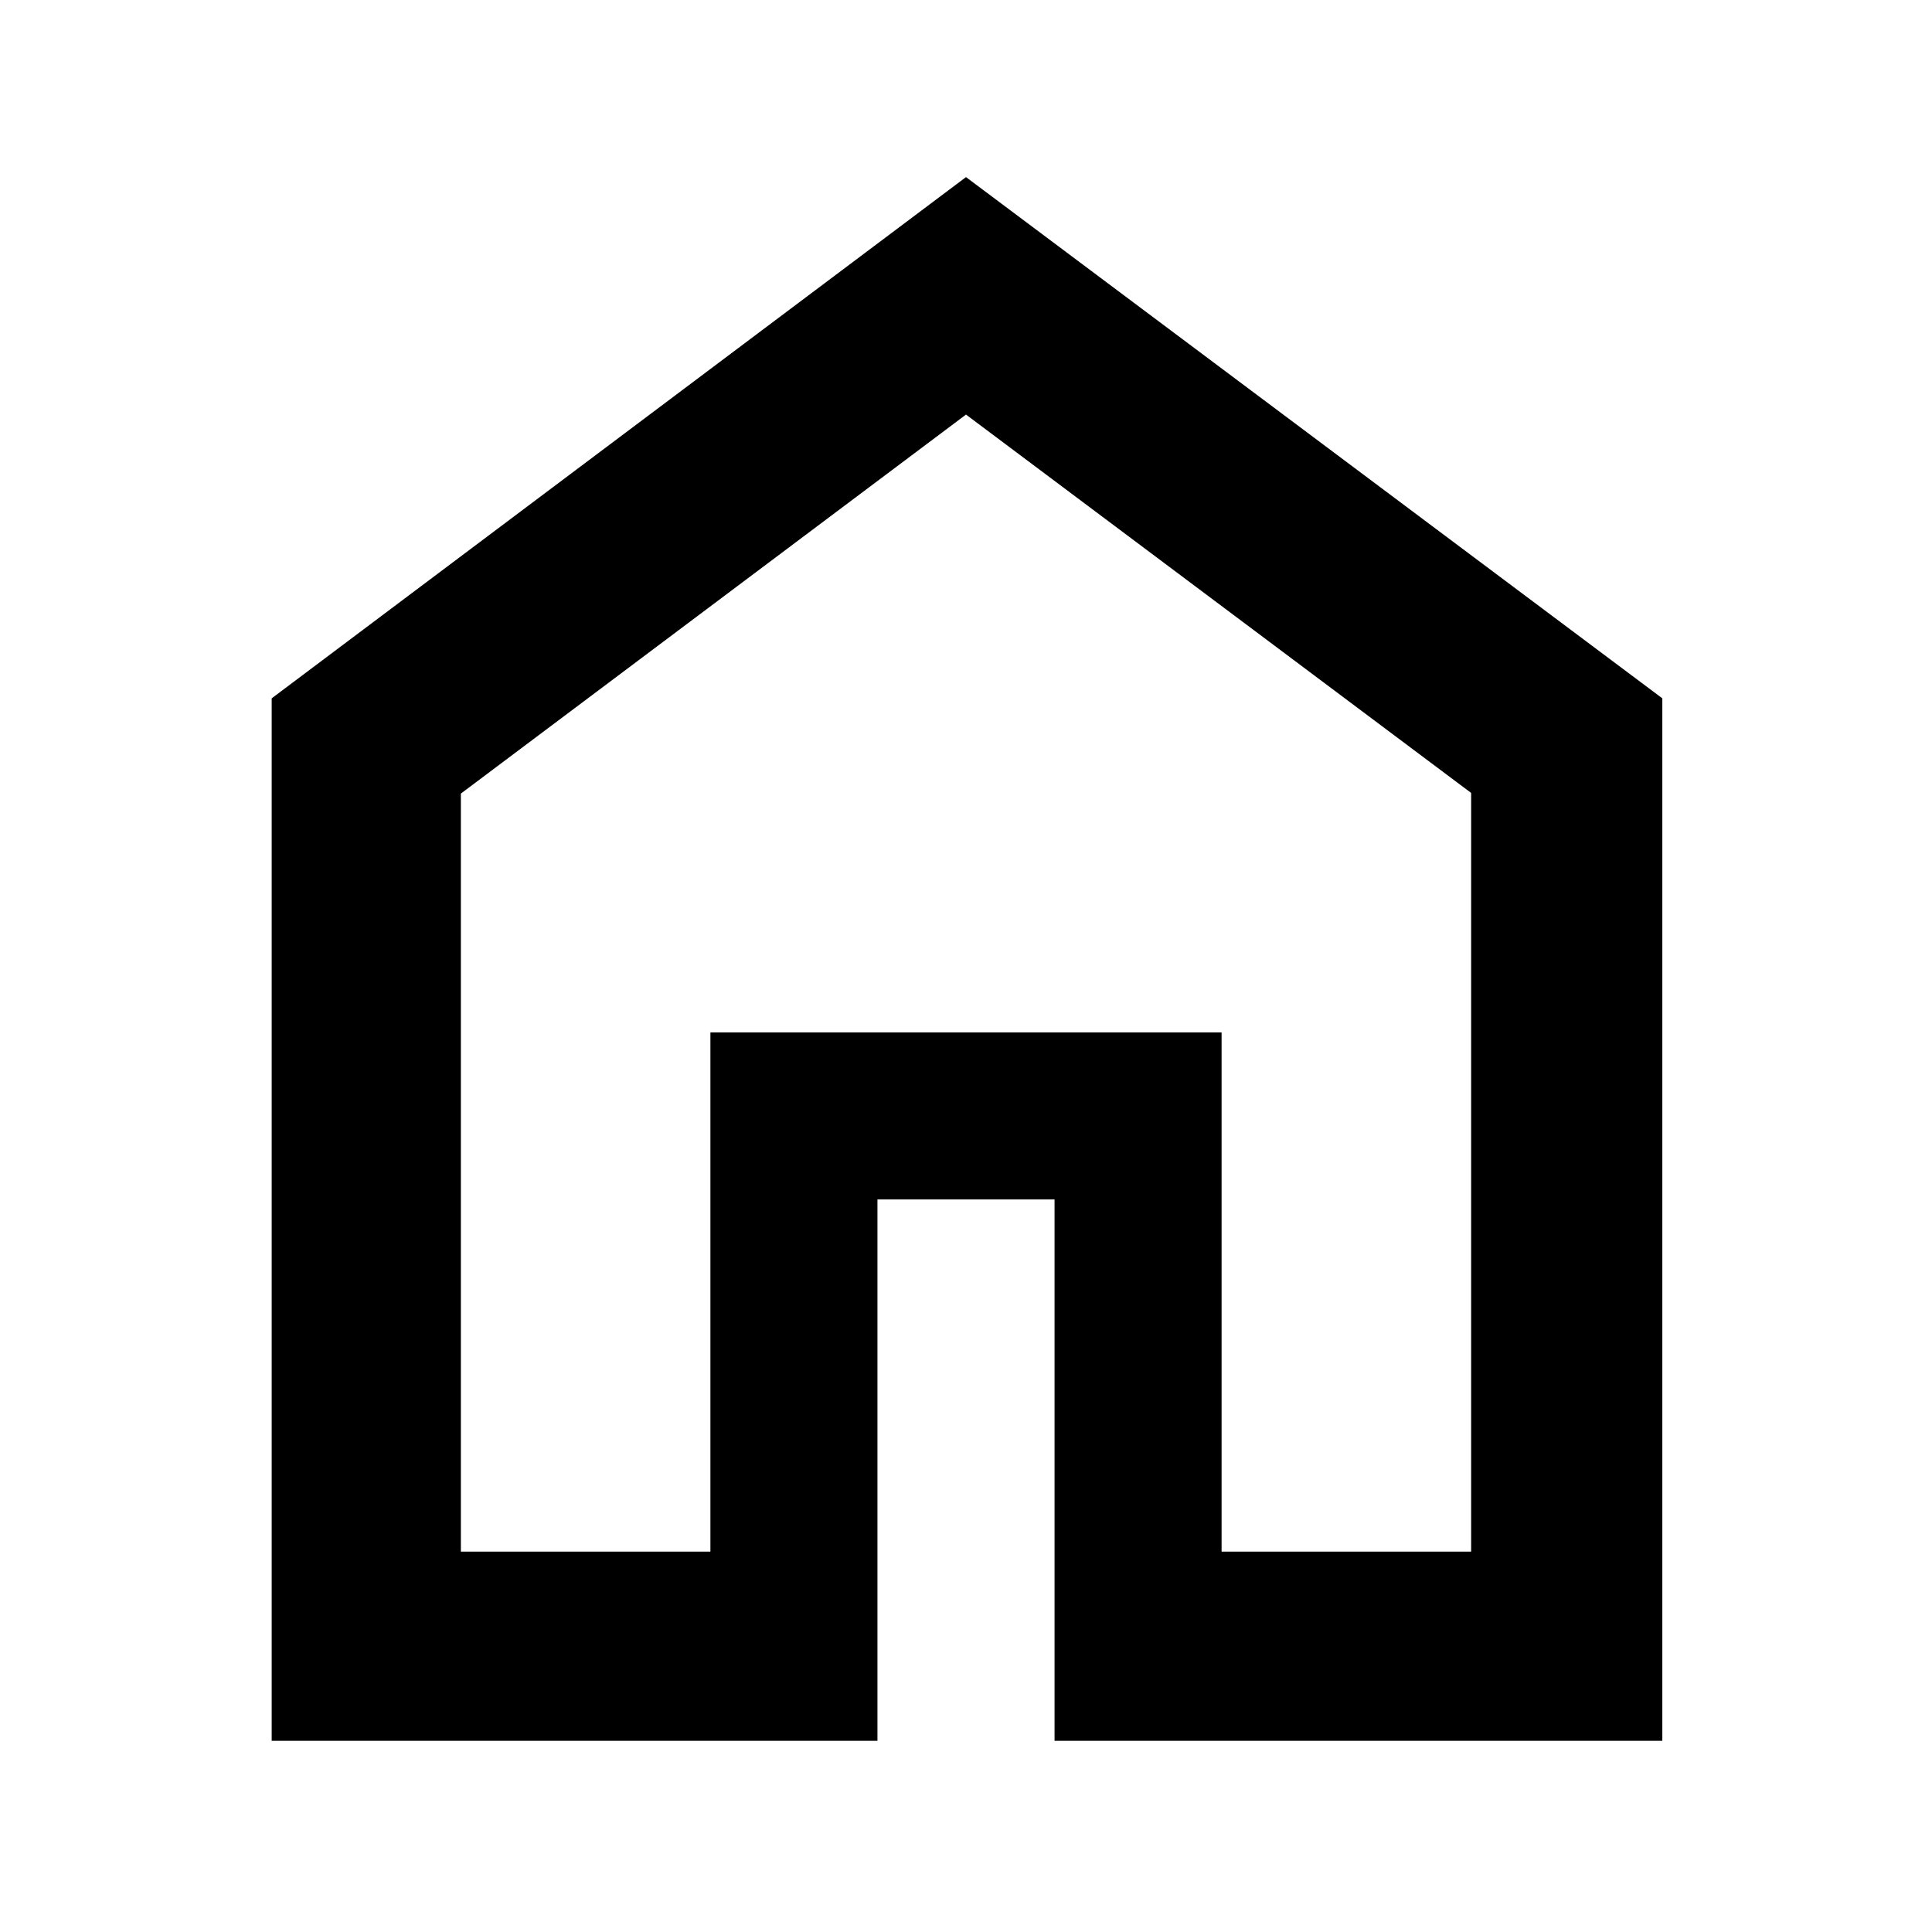
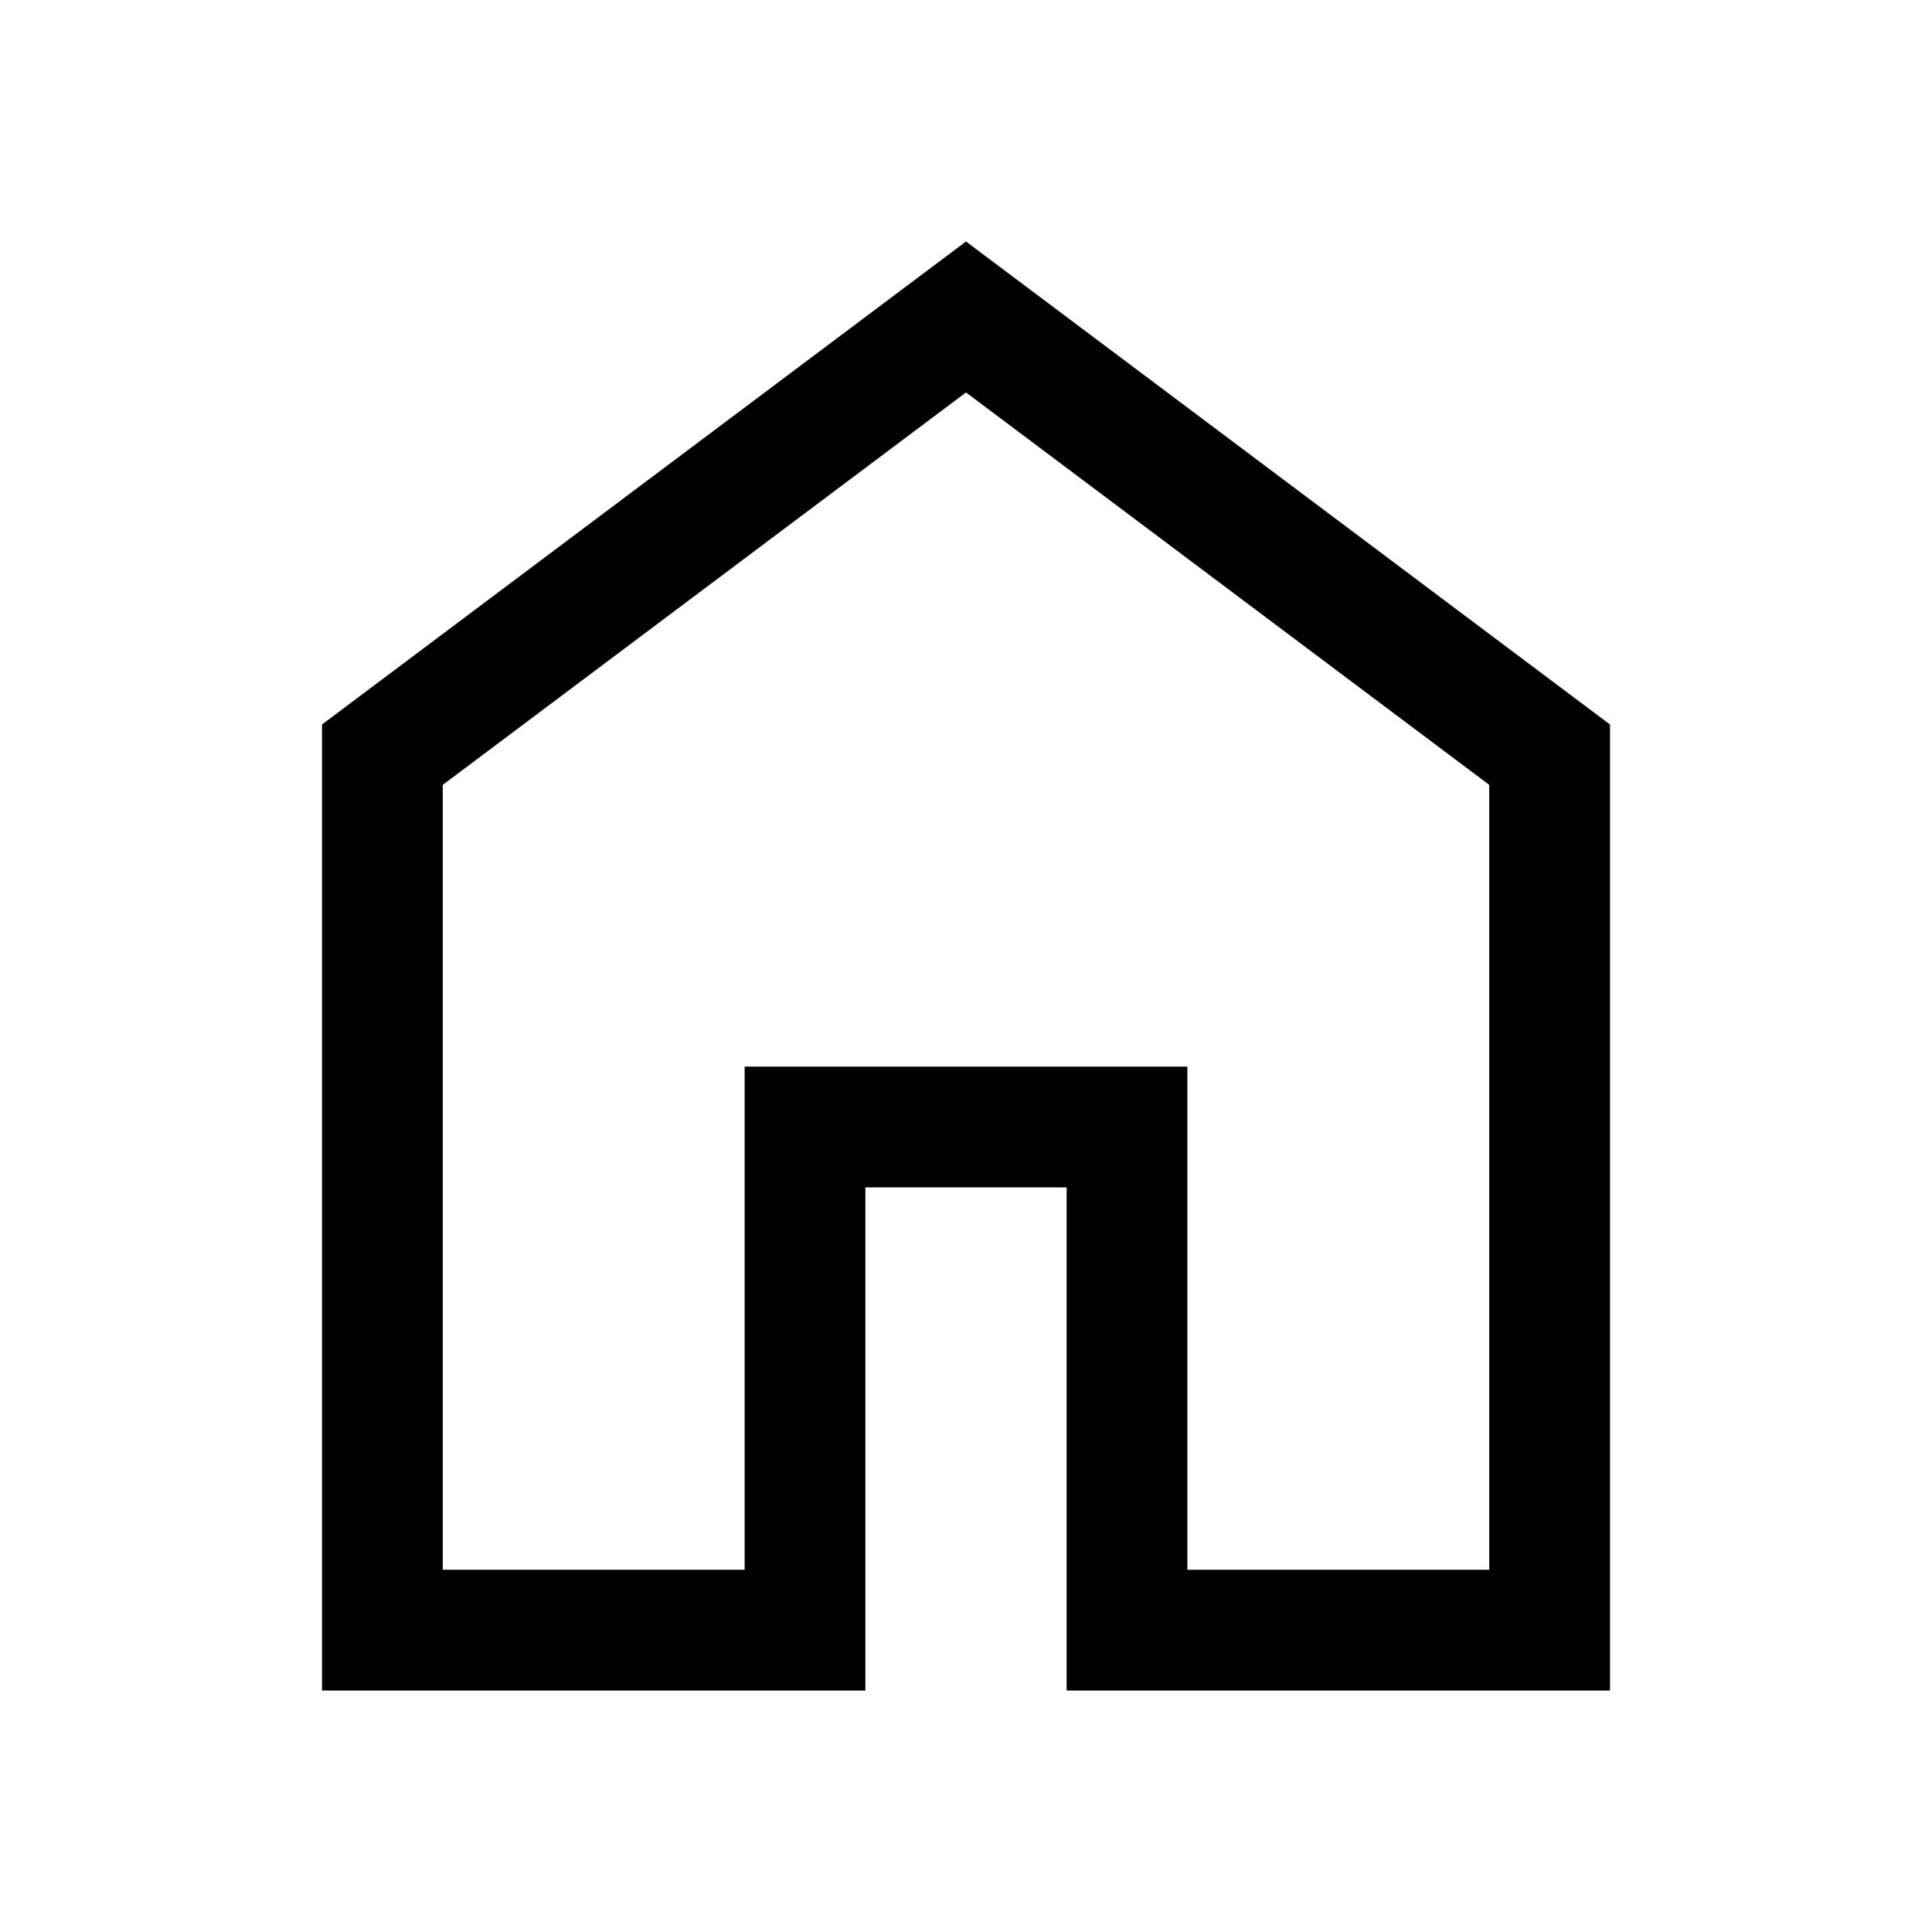
<svg xmlns="http://www.w3.org/2000/svg" height="48" viewBox="0 -960 960 960" width="48">
-   <path d="M229-189h124v-258h254v258h124v-377L480-754 229-565.667V-189Zm-94 94v-518l345-259 346 259v518H524v-269h-88v269H135Zm345-377Z" />
+   <path d="M220-180h150v-250h220v250h150v-390L480-765 220-570v390Zm-60 60v-480l320-240 320 240v480H530v-250H430v250H160Zm320-353Z" />
</svg>
